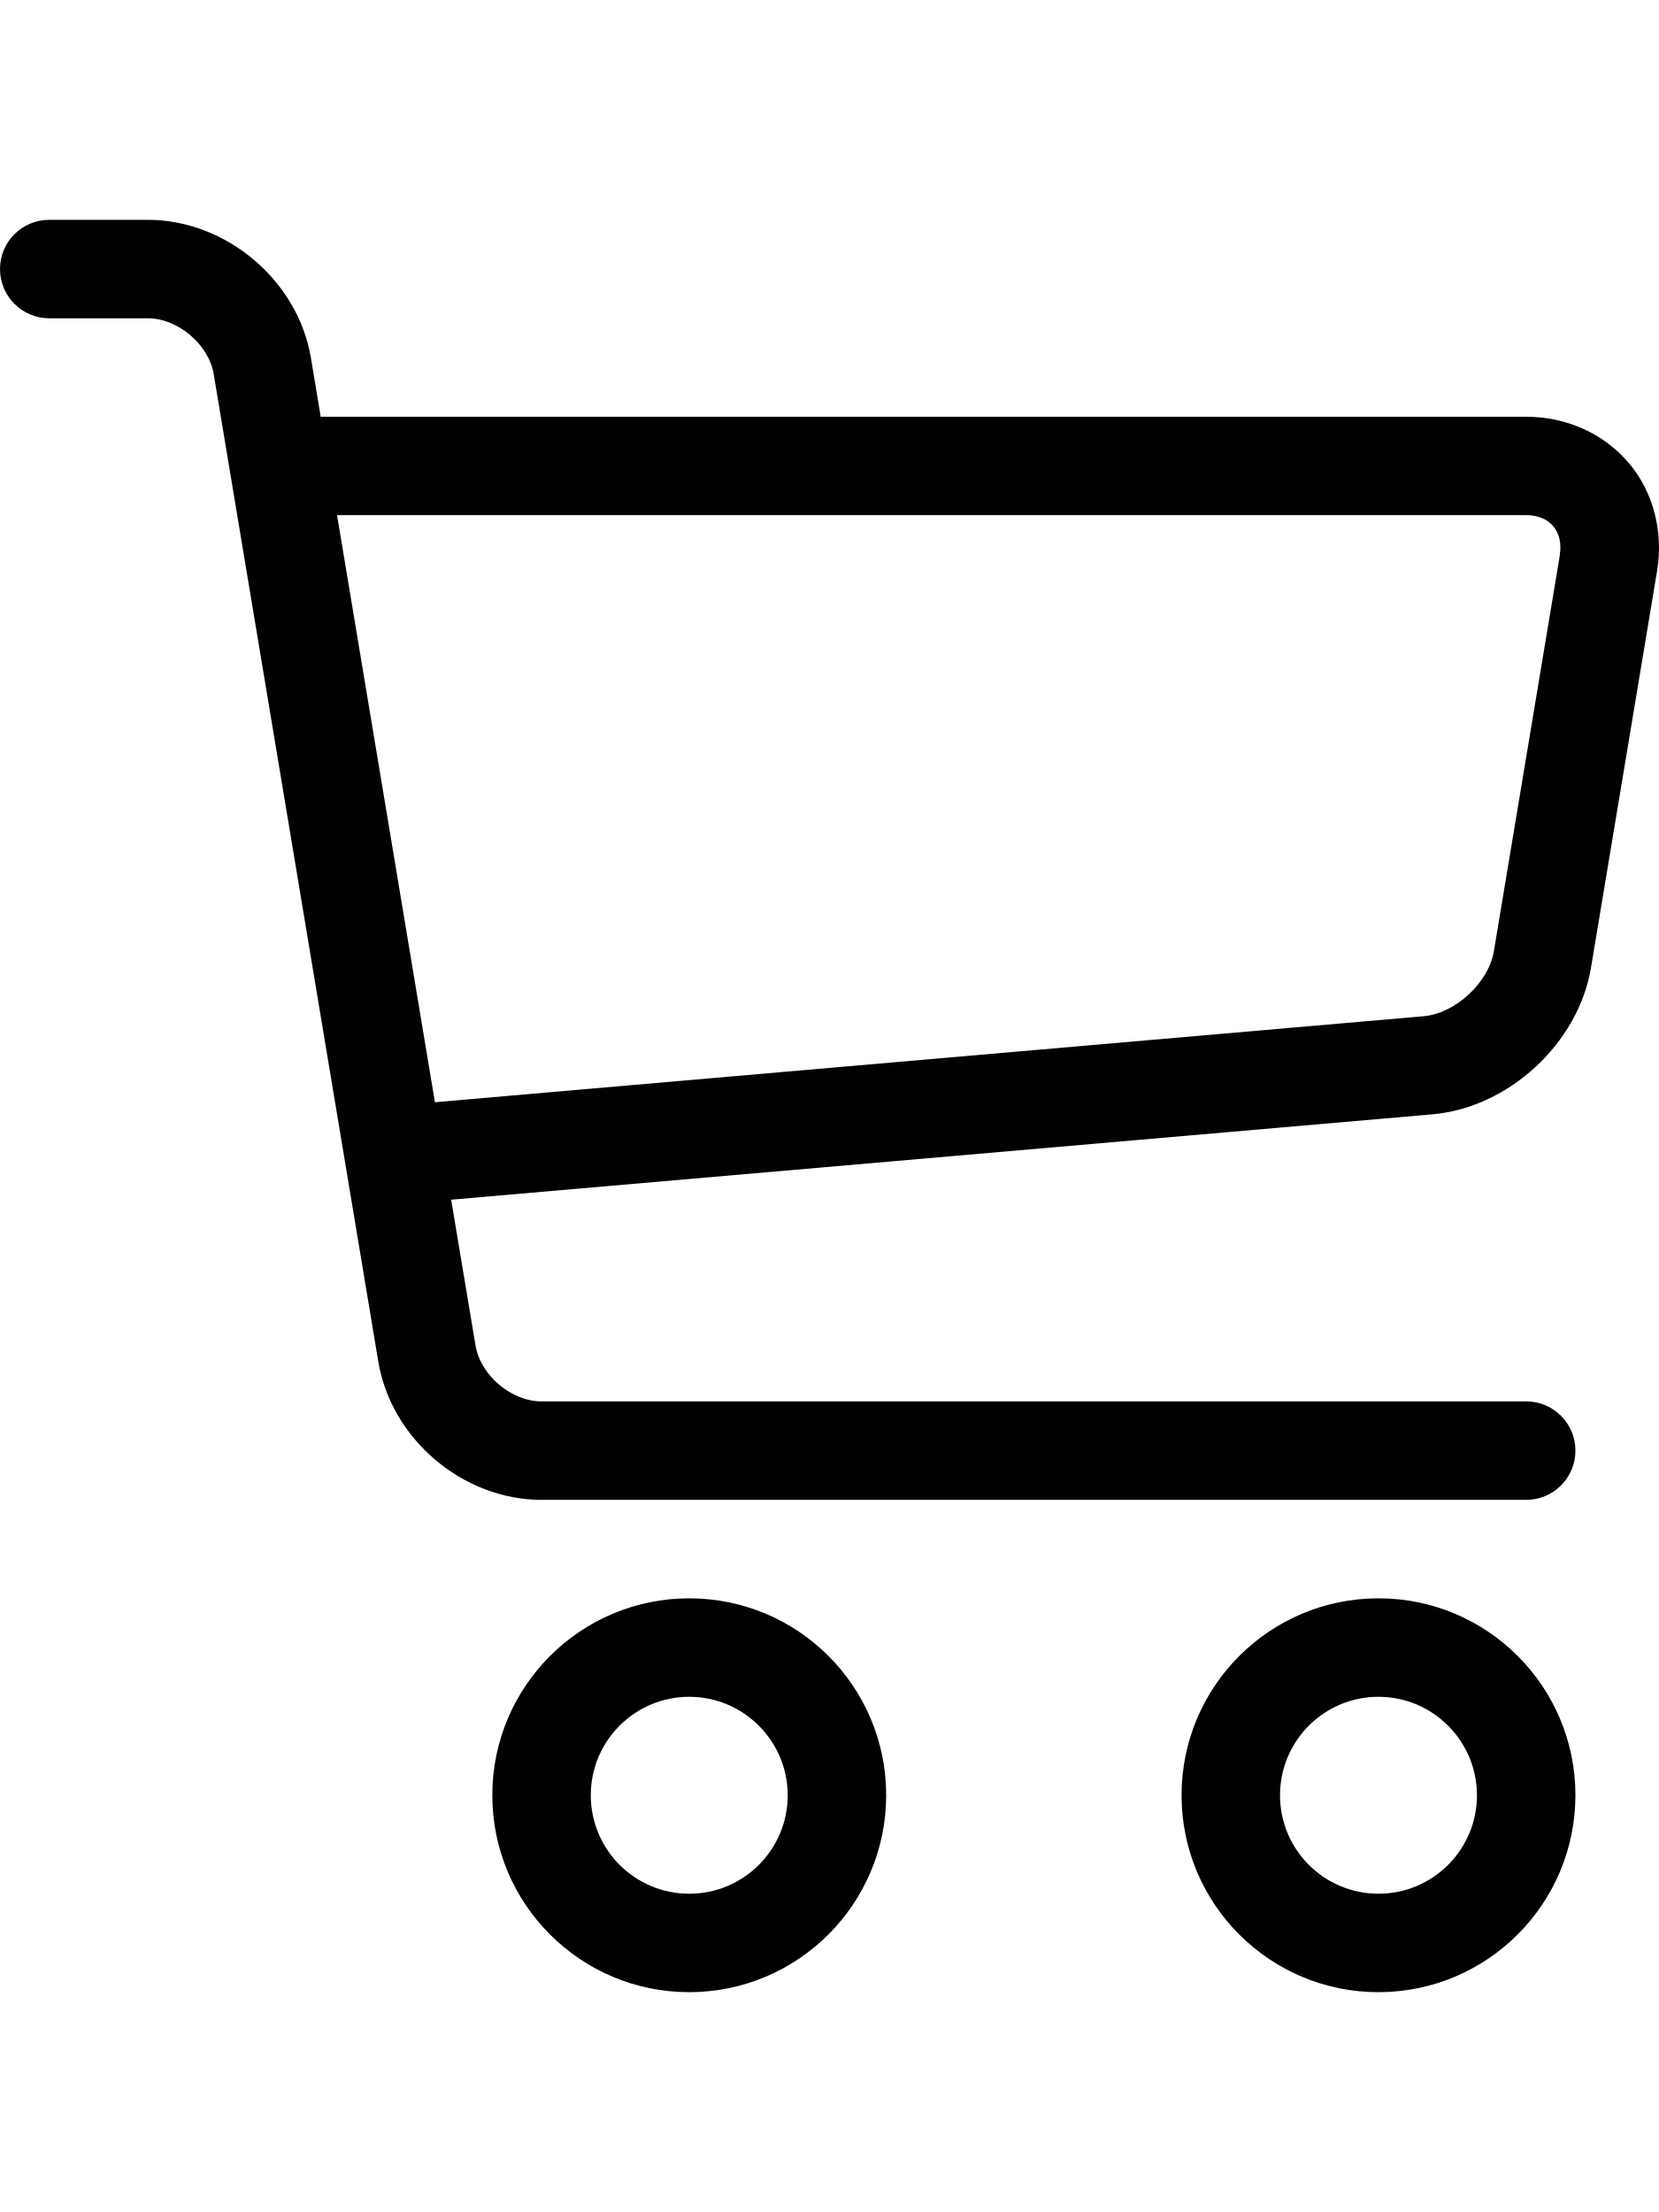
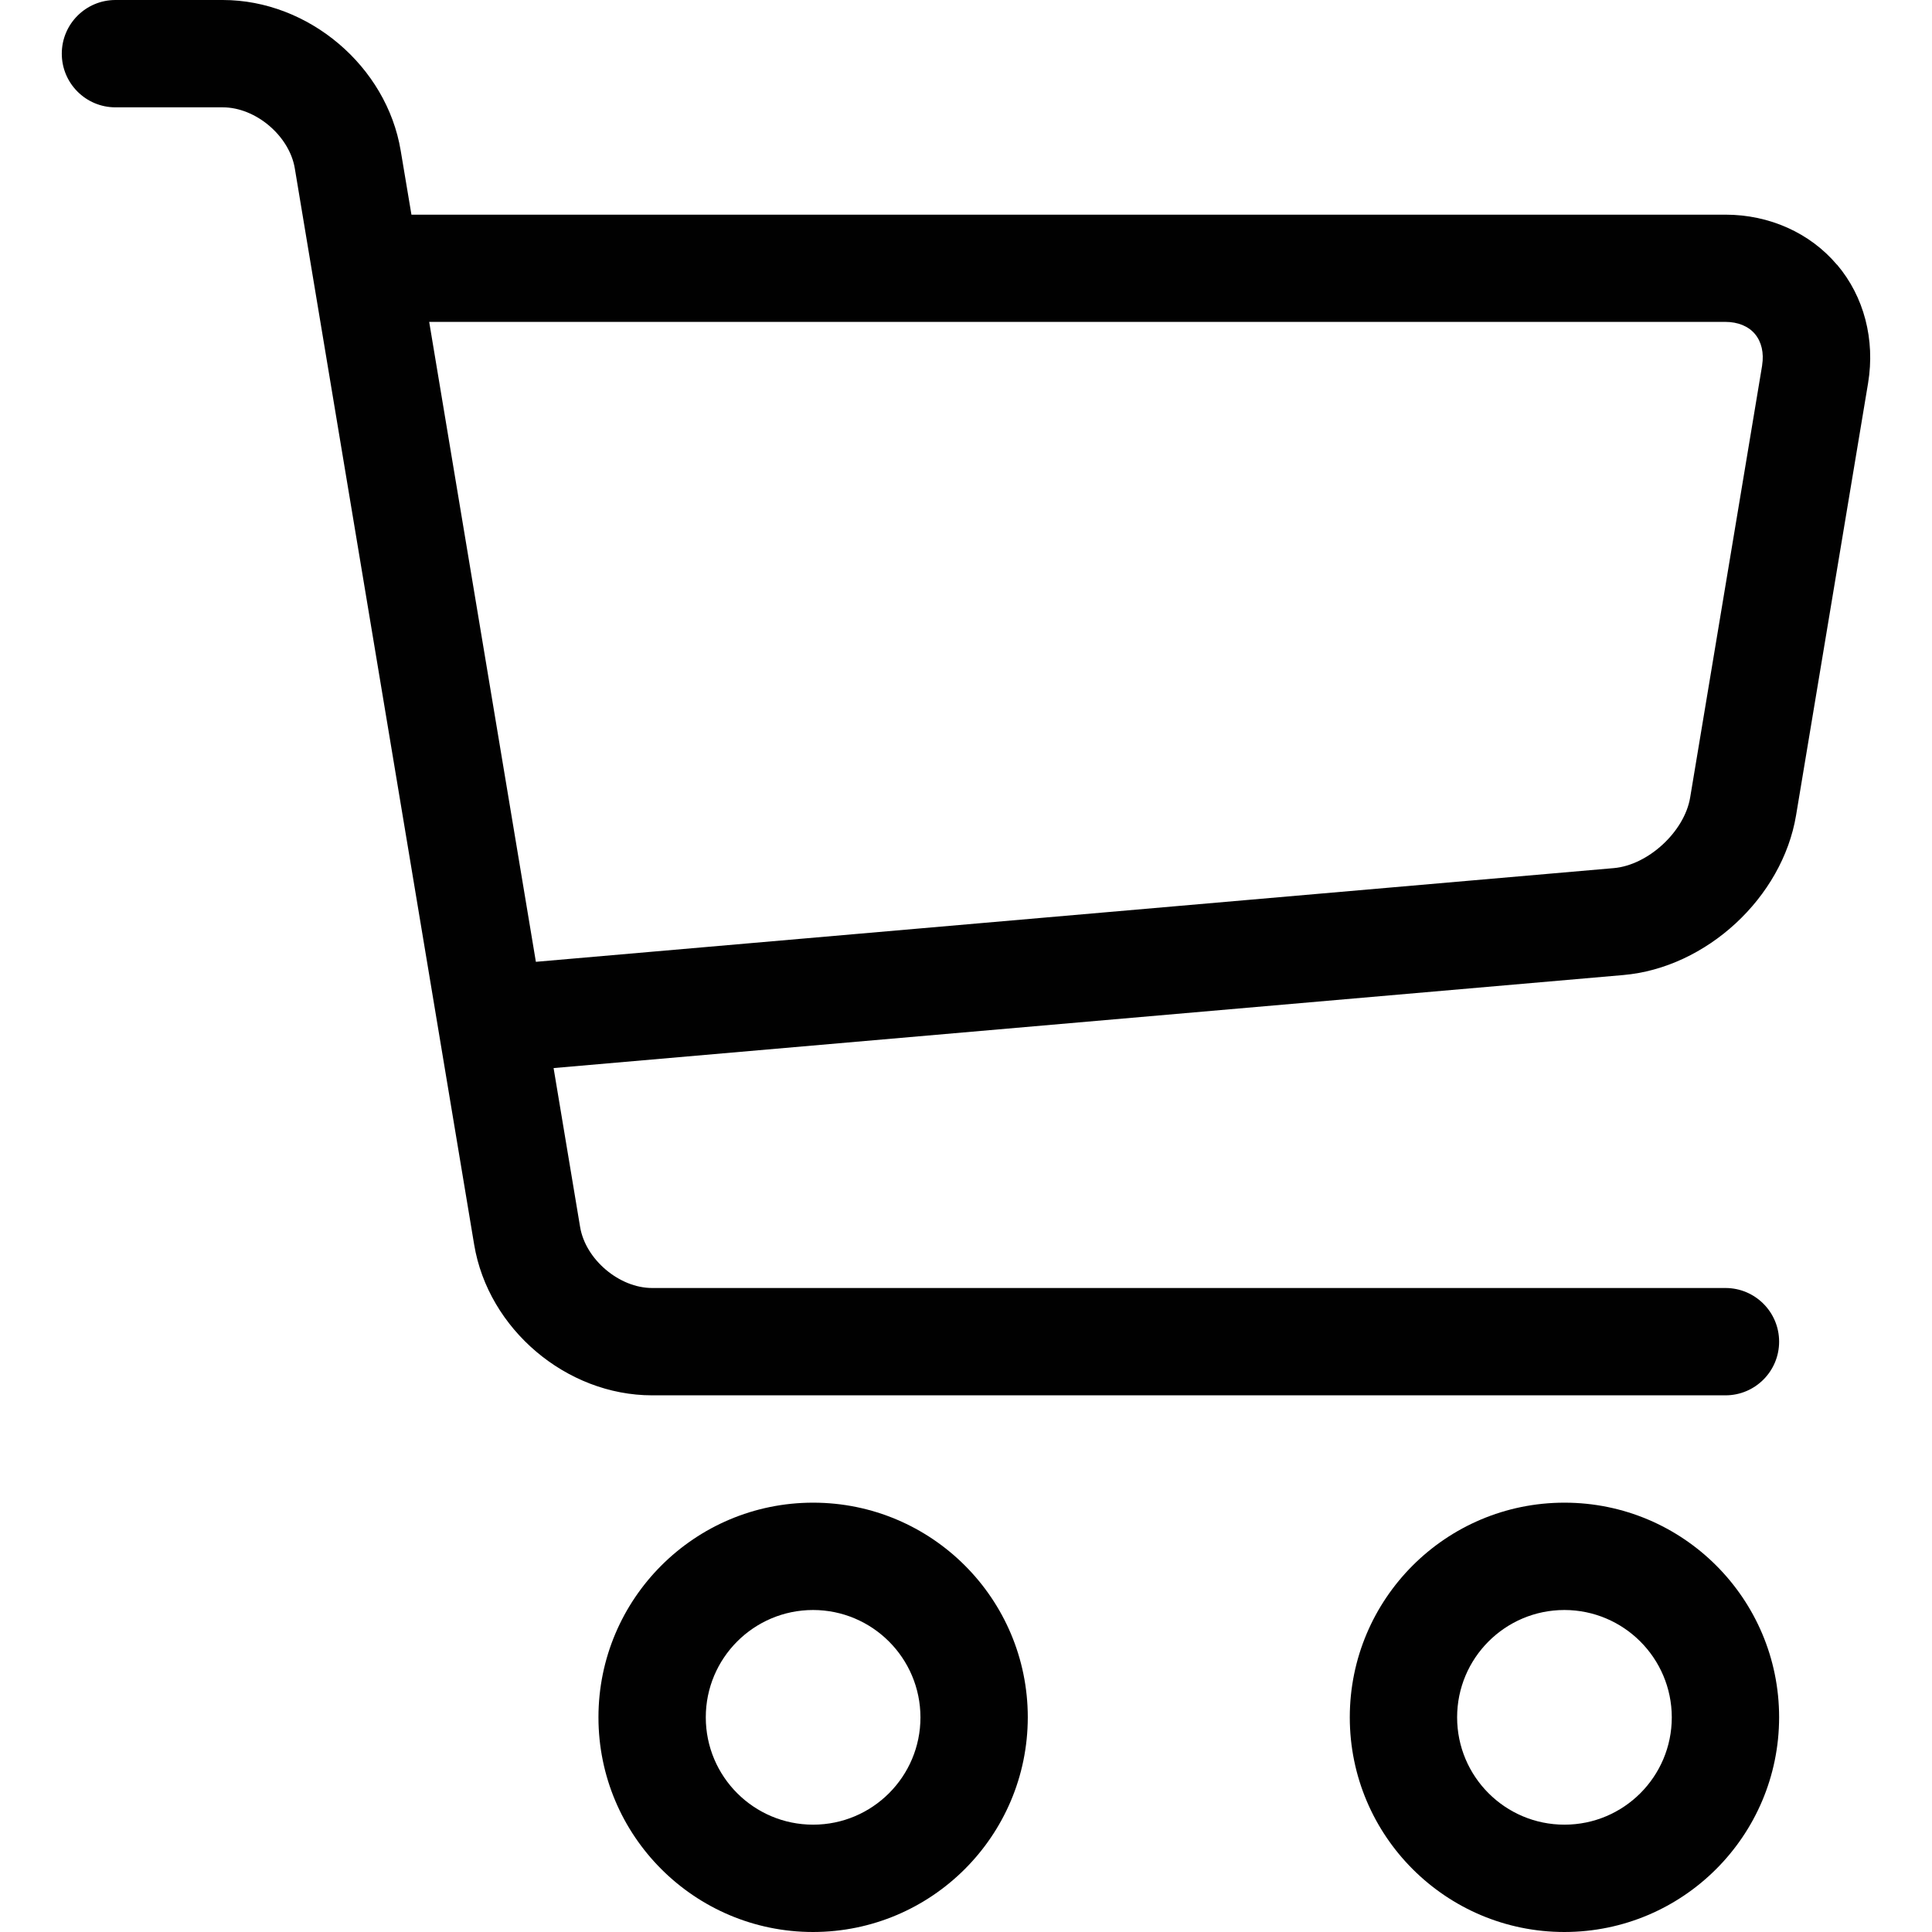
- <svg xmlns="http://www.w3.org/2000/svg" id="Ebene_1" data-name="Ebene 1" viewBox="0 0 1080 1440">
+ <svg xmlns="http://www.w3.org/2000/svg" id="Ebene_1" data-name="Ebene 1" viewBox="0 0 1080 1080">
  <defs>
    <style>.cls-1{fill:#010101;}</style>
  </defs>
-   <path class="cls-1" d="M448.7,1296.9a128.2,128.2,0,1,1,128.2-128.2A128.33,128.33,0,0,1,448.7,1296.9Zm0-192.3a64.1,64.1,0,1,0,64.1,64.1A64.2,64.2,0,0,0,448.7,1104.6Z" />
-   <path class="cls-1" d="M897.39,1296.9a128.2,128.2,0,1,1,128.2-128.2A128.32,128.32,0,0,1,897.39,1296.9Zm0-192.3a64.1,64.1,0,1,0,64.1,64.1A64.2,64.2,0,0,0,897.39,1104.6Z" />
-   <path class="cls-1" d="M1060.14,301.24c-16.09-19-40.38-29.94-66.6-29.94H208.77l-6.34-38.2c-8.4-50.45-55.06-90-106.28-90H32.05a32.05,32.05,0,0,0,0,64.1h64.1c19.68,0,39.81,17.05,43,36.48L246.27,886.4c8.4,50.45,55.06,90,106.28,90h641a32.05,32.05,0,0,0,0-64.1h-641c-19.68,0-39.81-17-43-36.47L293.7,781l638.76-55.58c49.67-4.29,95.06-46.21,103.26-95.44l43-258.13c4.3-25.9-2.43-51.66-18.52-70.64Zm-44.67,60.06-43,258.13c-3.4,20.25-25.07,40.32-45.58,42.11l-643.75,56L219.41,335.34H993.48c7.5,0,13.78,2.56,17.69,7.24s5.45,11.28,4.23,18.65Z" />
+   <path class="cls-1" d="M454.54,1080a120,120,0,1,1,120-120A120.12,120.12,0,0,1,454.54,1080Zm0-180a60,60,0,1,0,60,60A60.1,60.1,0,0,0,454.54,900Z" />
+   <path class="cls-1" d="M874.54,1080a120,120,0,1,1,120-120A120.12,120.12,0,0,1,874.54,1080Zm0-180a60,60,0,1,0,60,60A60.1,60.1,0,0,0,874.54,900Z" />
+   <path class="cls-1" d="M1026.88,148c-15.06-17.82-37.8-28-62.34-28H230L224,84.24C216.16,37,172.48,0,124.54,0h-60a30,30,0,0,0,0,60h60C143,60,161.8,76,164.8,94.14L265.06,695.76C272.92,743,316.6,780,364.54,780h600a30,30,0,0,0,0-60h-600c-18.42,0-37.26-16-40.26-34.14l-14.82-88.8,597.9-52c46.5-4,89-43.26,96.66-89.34l40.26-241.62c4-24.24-2.28-48.36-17.34-66.12Zm-41.82,56.22L944.8,445.86c-3.18,19-23.46,37.74-42.66,39.42L299.56,537.66,239.92,179.94H964.48c7,0,12.9,2.4,16.56,6.78s5.1,10.56,4,17.46Z" />
</svg>
